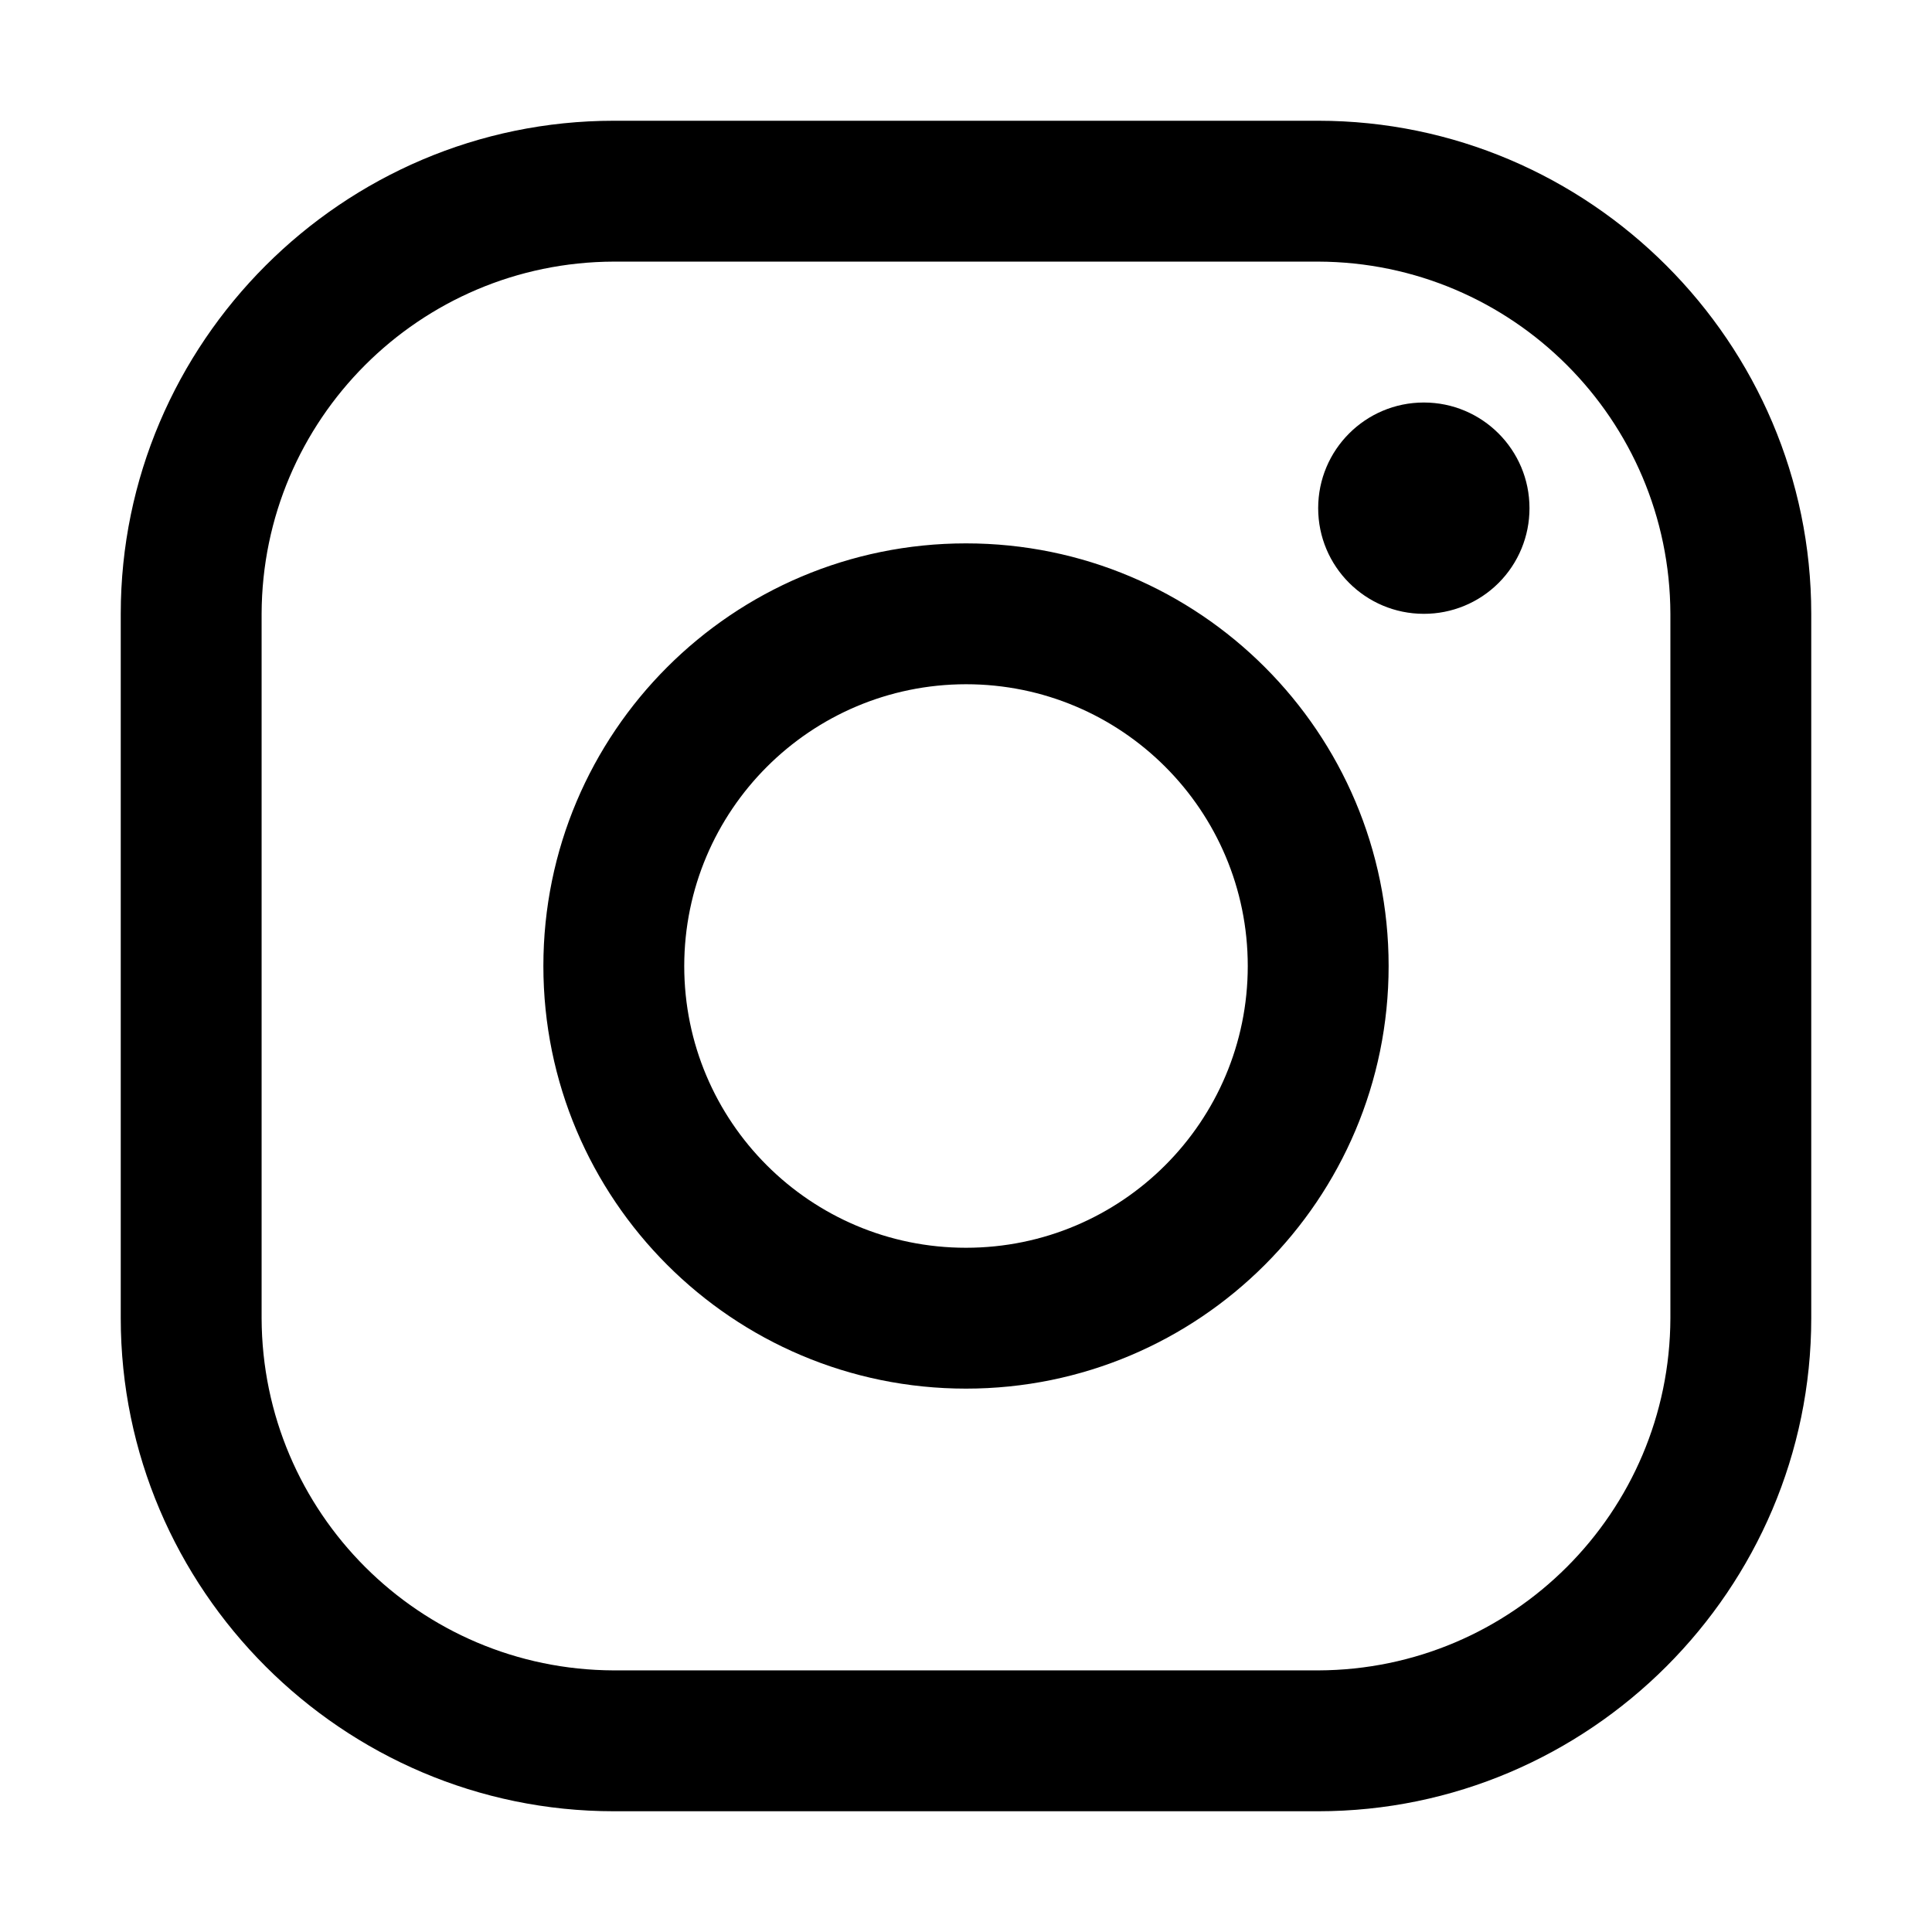
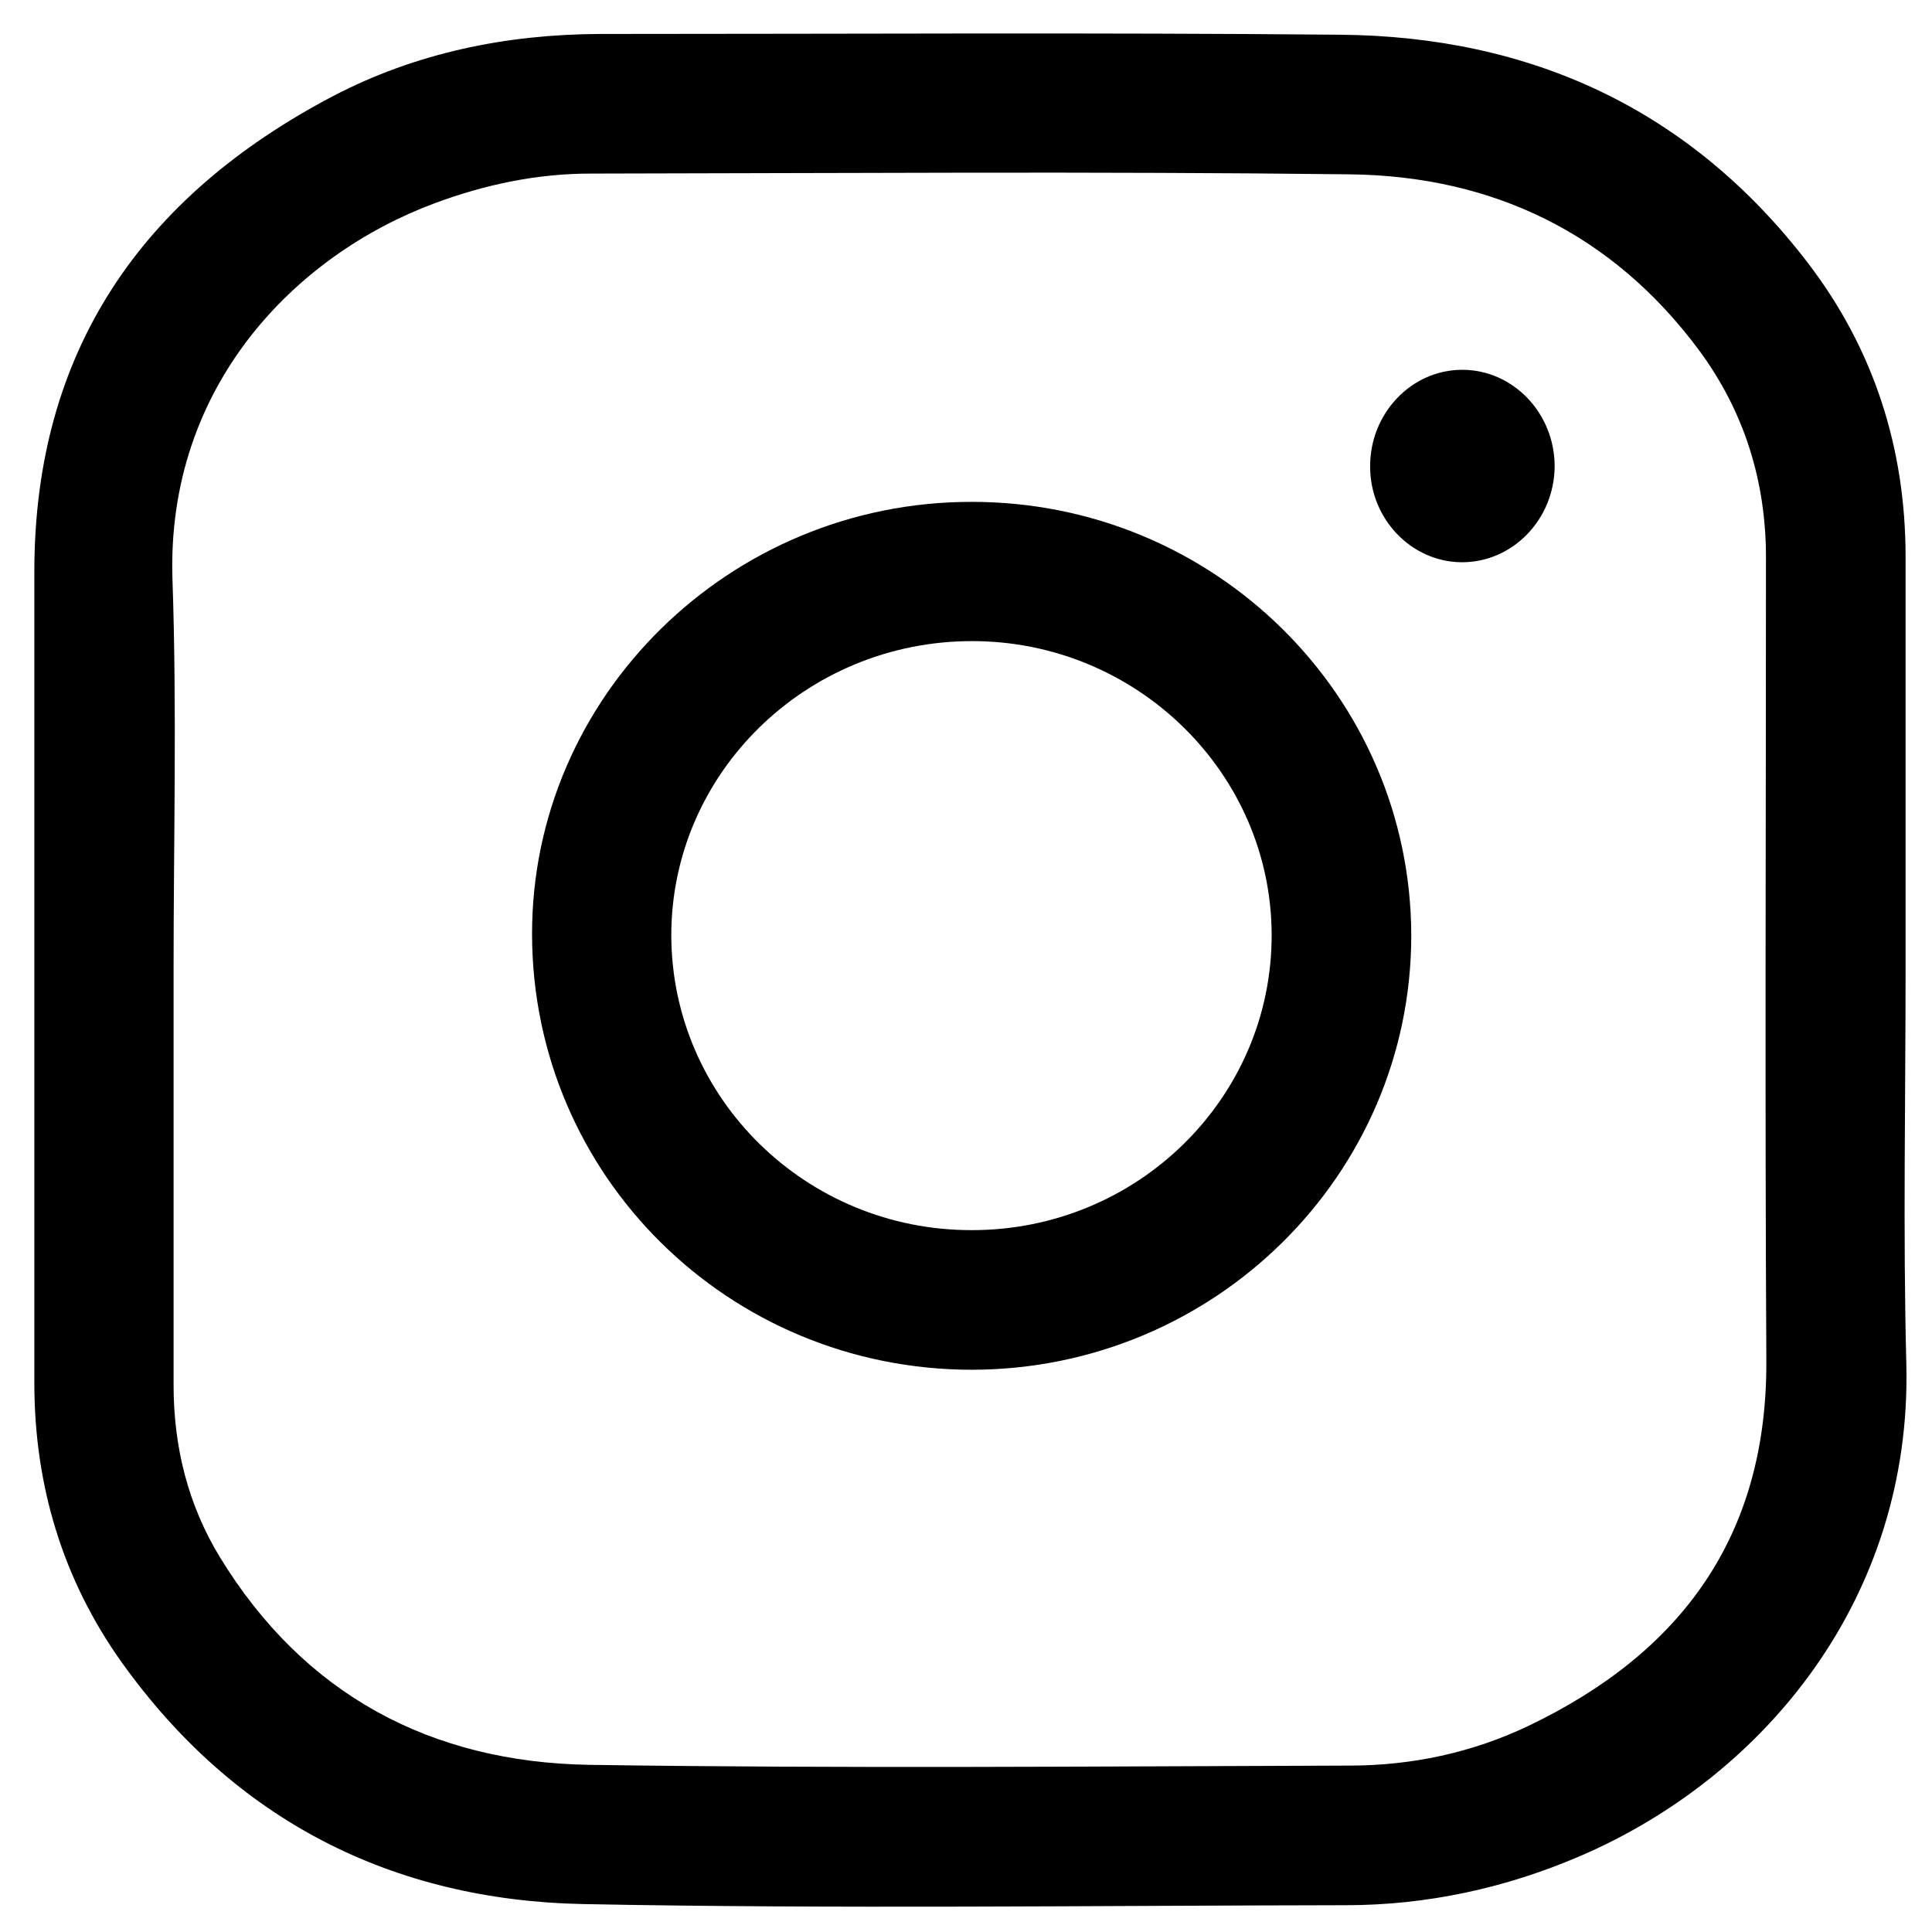
- <svg xmlns="http://www.w3.org/2000/svg" class="ionicon" viewBox="0 0 512 512">
-   <path d="M349.33 69.33a93.62 93.62 0 0193.34 93.34v186.66a93.62 93.62 0 01-93.34 93.34H162.67a93.62 93.62 0 01-93.34-93.34V162.67a93.62 93.62 0 0193.34-93.34h186.66m0-37.33H162.67C90.8 32 32 90.8 32 162.67v186.66C32 421.2 90.8 480 162.67 480h186.66C421.2 480 480 421.2 480 349.33V162.67C480 90.8 421.2 32 349.33 32z" />
-   <path d="M377.33 162.67a28 28 0 1128-28 27.94 27.94 0 01-28 28zM256 181.33A74.67 74.67 0 11181.33 256 74.75 74.75 0 01256 181.33m0-37.33a112 112 0 10112 112 112 112 0 00-112-112z" />
+ <svg xmlns="http://www.w3.org/2000/svg" enable-background="new 0 0 512 512" id="Layer_1" version="1.1" viewBox="0 0 512 512" xml:space="preserve">
+   <g>
+     <path d="M505,257c0,34.8-0.7,69.7,0.2,104.5c1.5,61.6-37.2,109.2-86.5,130.4c-19.8,8.5-40.6,13-62.1,13c-67.3,0.1-134.7,1-202-0.3   c-50.7-1-92.4-22.2-122.3-64c-15.7-22-23.2-47-23.2-74.1c0-71.7,0-143.3,0-215c0-58.5,28.5-99.4,79.1-126C110.2,14,134.1,9.1,159,9   c65.3,0,130.7-0.4,196,0.2c50.7,0.4,93,19.8,124.2,60.6c17.4,22.8,25.8,49,25.8,77.8C505,184,505,220.5,505,257z M46,257   c0,36.7,0,73.3,0,110c0,16.4,3.8,31.8,12.3,45.7c22.3,36.5,56,54.3,97.8,55c67.1,1,134.3,0.4,201.5,0.2c16.5,0,32.5-3.4,47.4-10.5   c40.6-19.4,63.3-50.3,63.1-96.7c-0.4-71-0.1-142-0.1-213c0-20.1-5.7-38.5-17.6-54.7c-23-31.1-54.8-46.4-92.8-46.8   c-67-0.8-134-0.3-201-0.2c-14.3,0-28.1,2.9-41.5,7.9c-36.8,13.7-71,48.4-69.4,99.5C46.9,188,46,222.5,46,257z" />
+     <path d="M257.6,363c-64.5,0-116.5-51.4-116.6-115.4c-0.1-63,52.3-114.6,116.4-114.6c64.3-0.1,116.5,51.4,116.6,114.9   C374,311.3,321.9,362.9,257.6,363z M257.6,326c43.9,0,79.5-35.1,79.4-78.3c-0.1-42.8-35.7-77.8-79.4-77.8   c-43.9,0-79.7,34.9-79.7,78C178,291.1,213.7,326.1,257.6,326z" />
+     <path d="M387.5,98c13.5,0,24.5,11.5,24.5,25.6c-0.1,14.1-11.2,25.5-24.7,25.4c-13.3-0.1-24.2-11.5-24.2-25.3   C363,109.6,374,98,387.5,98z" />
+   </g>
</svg>
